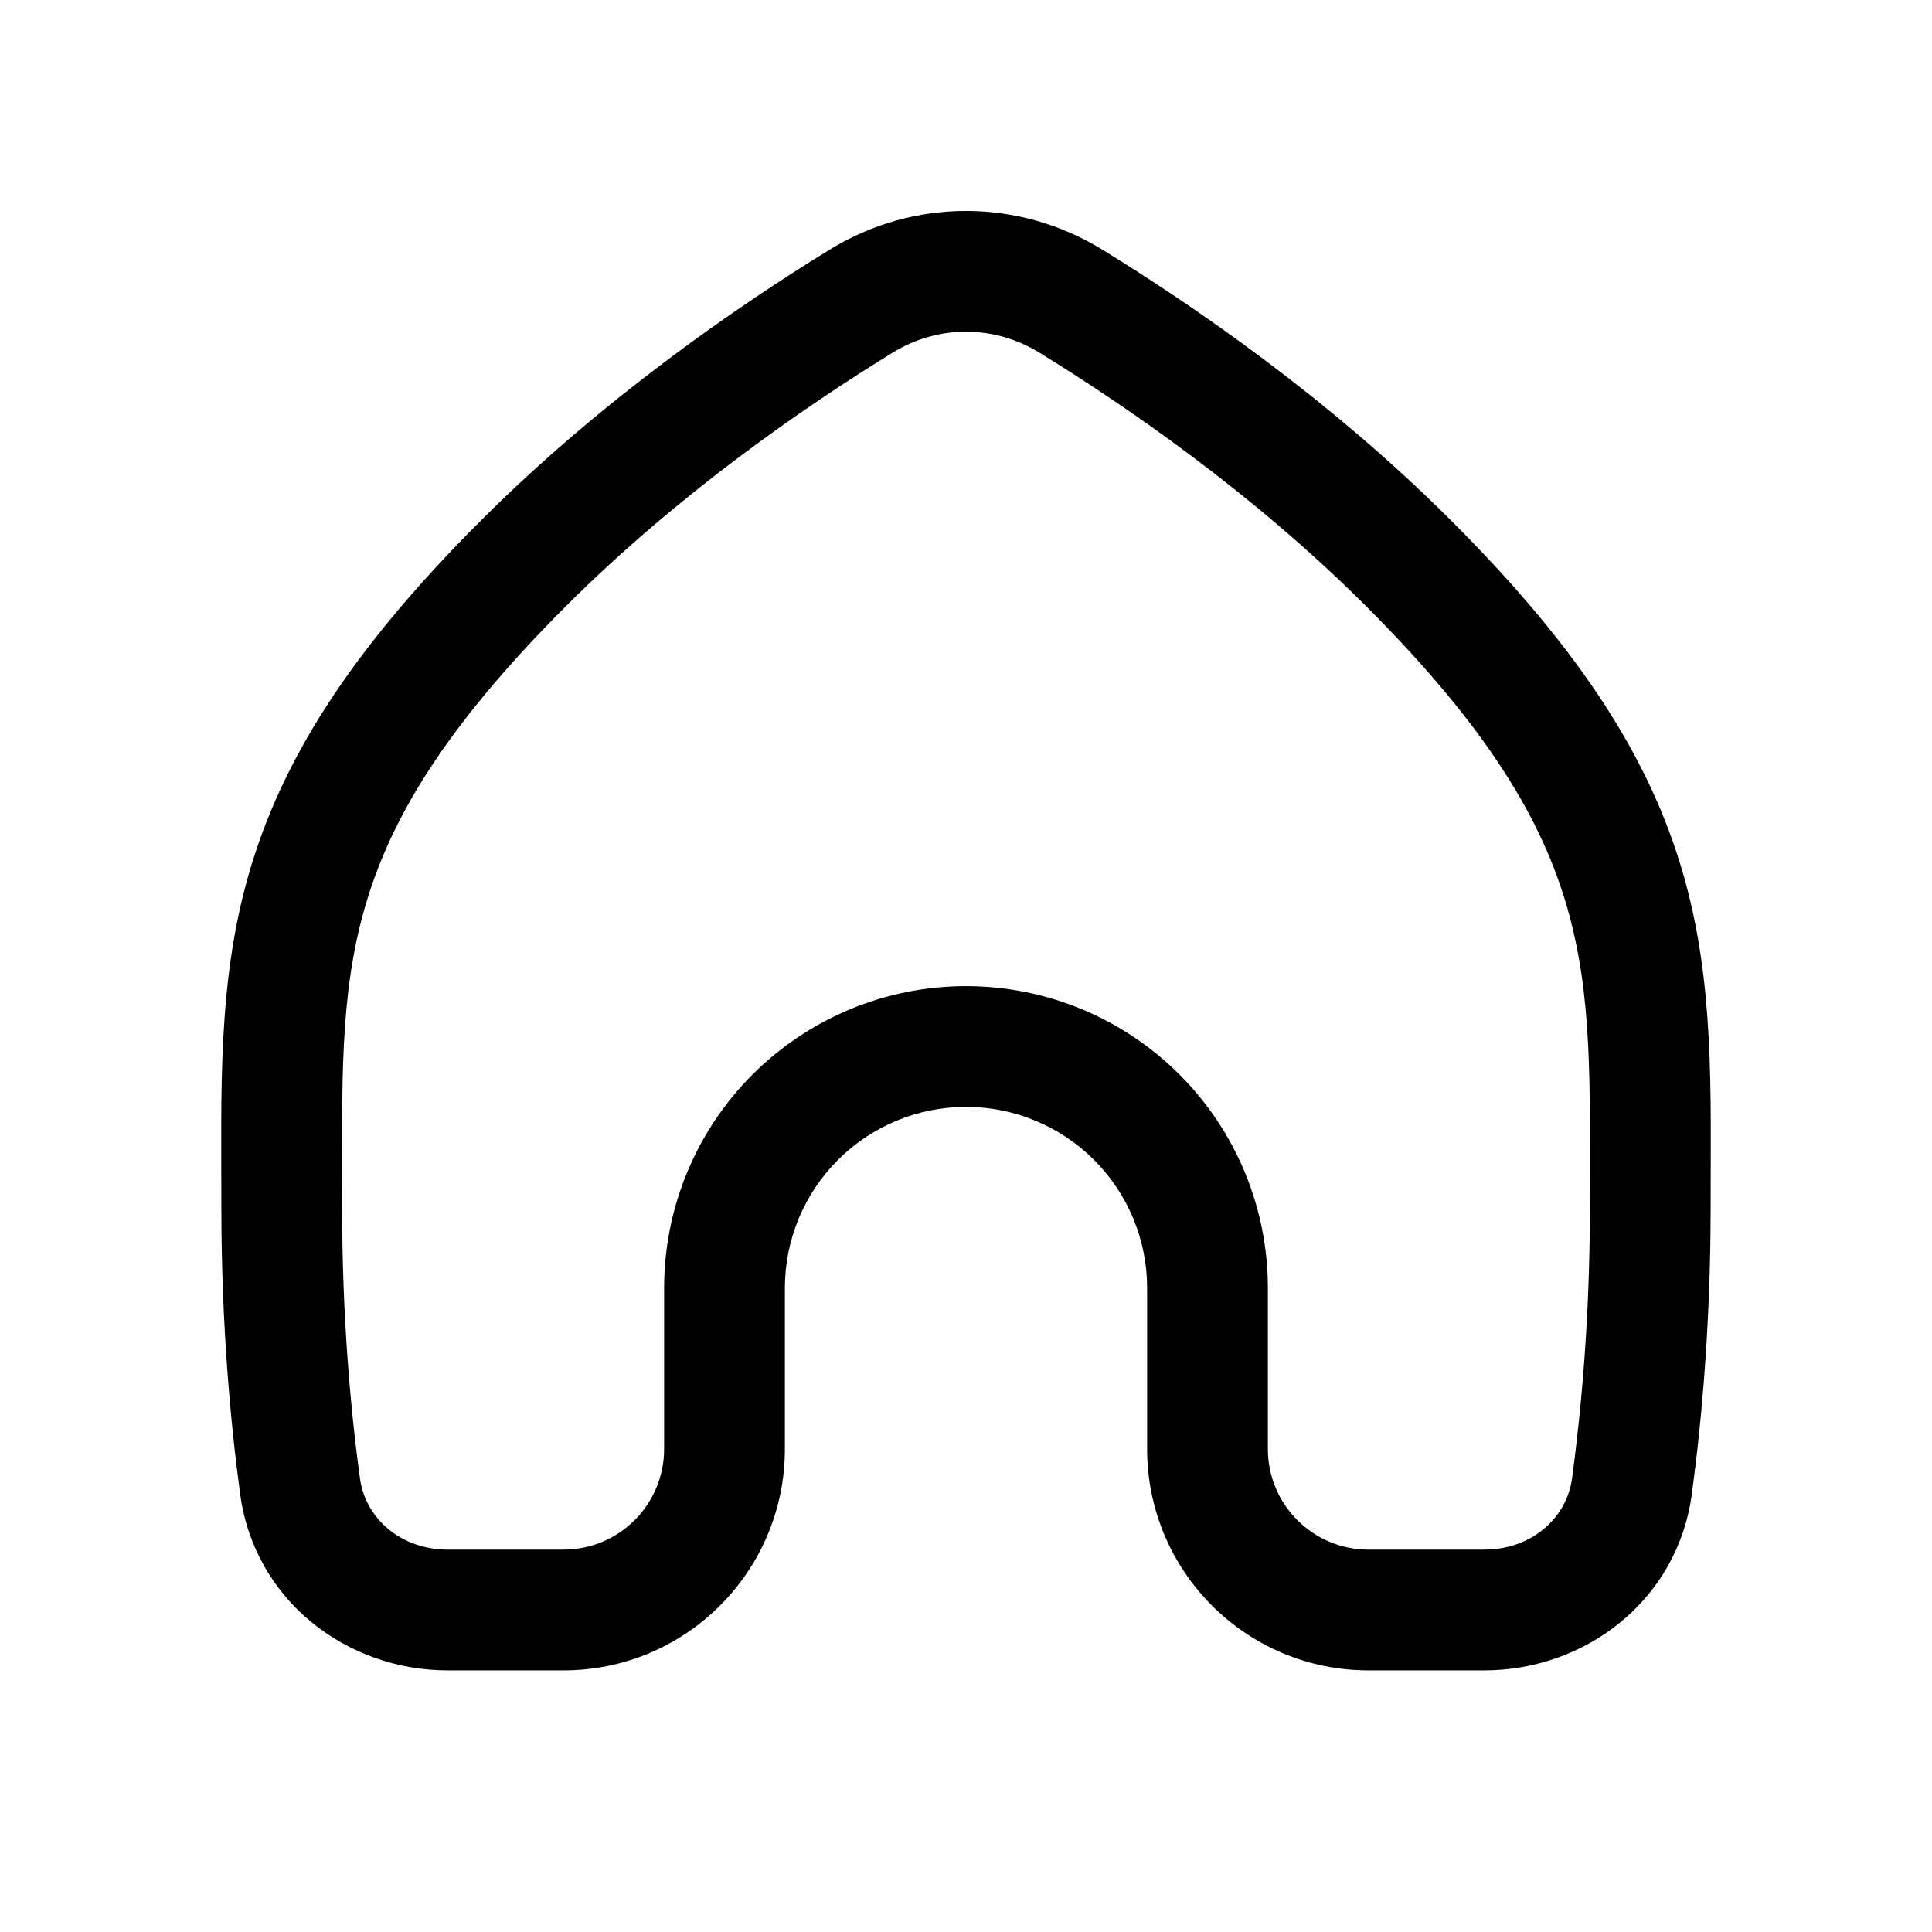
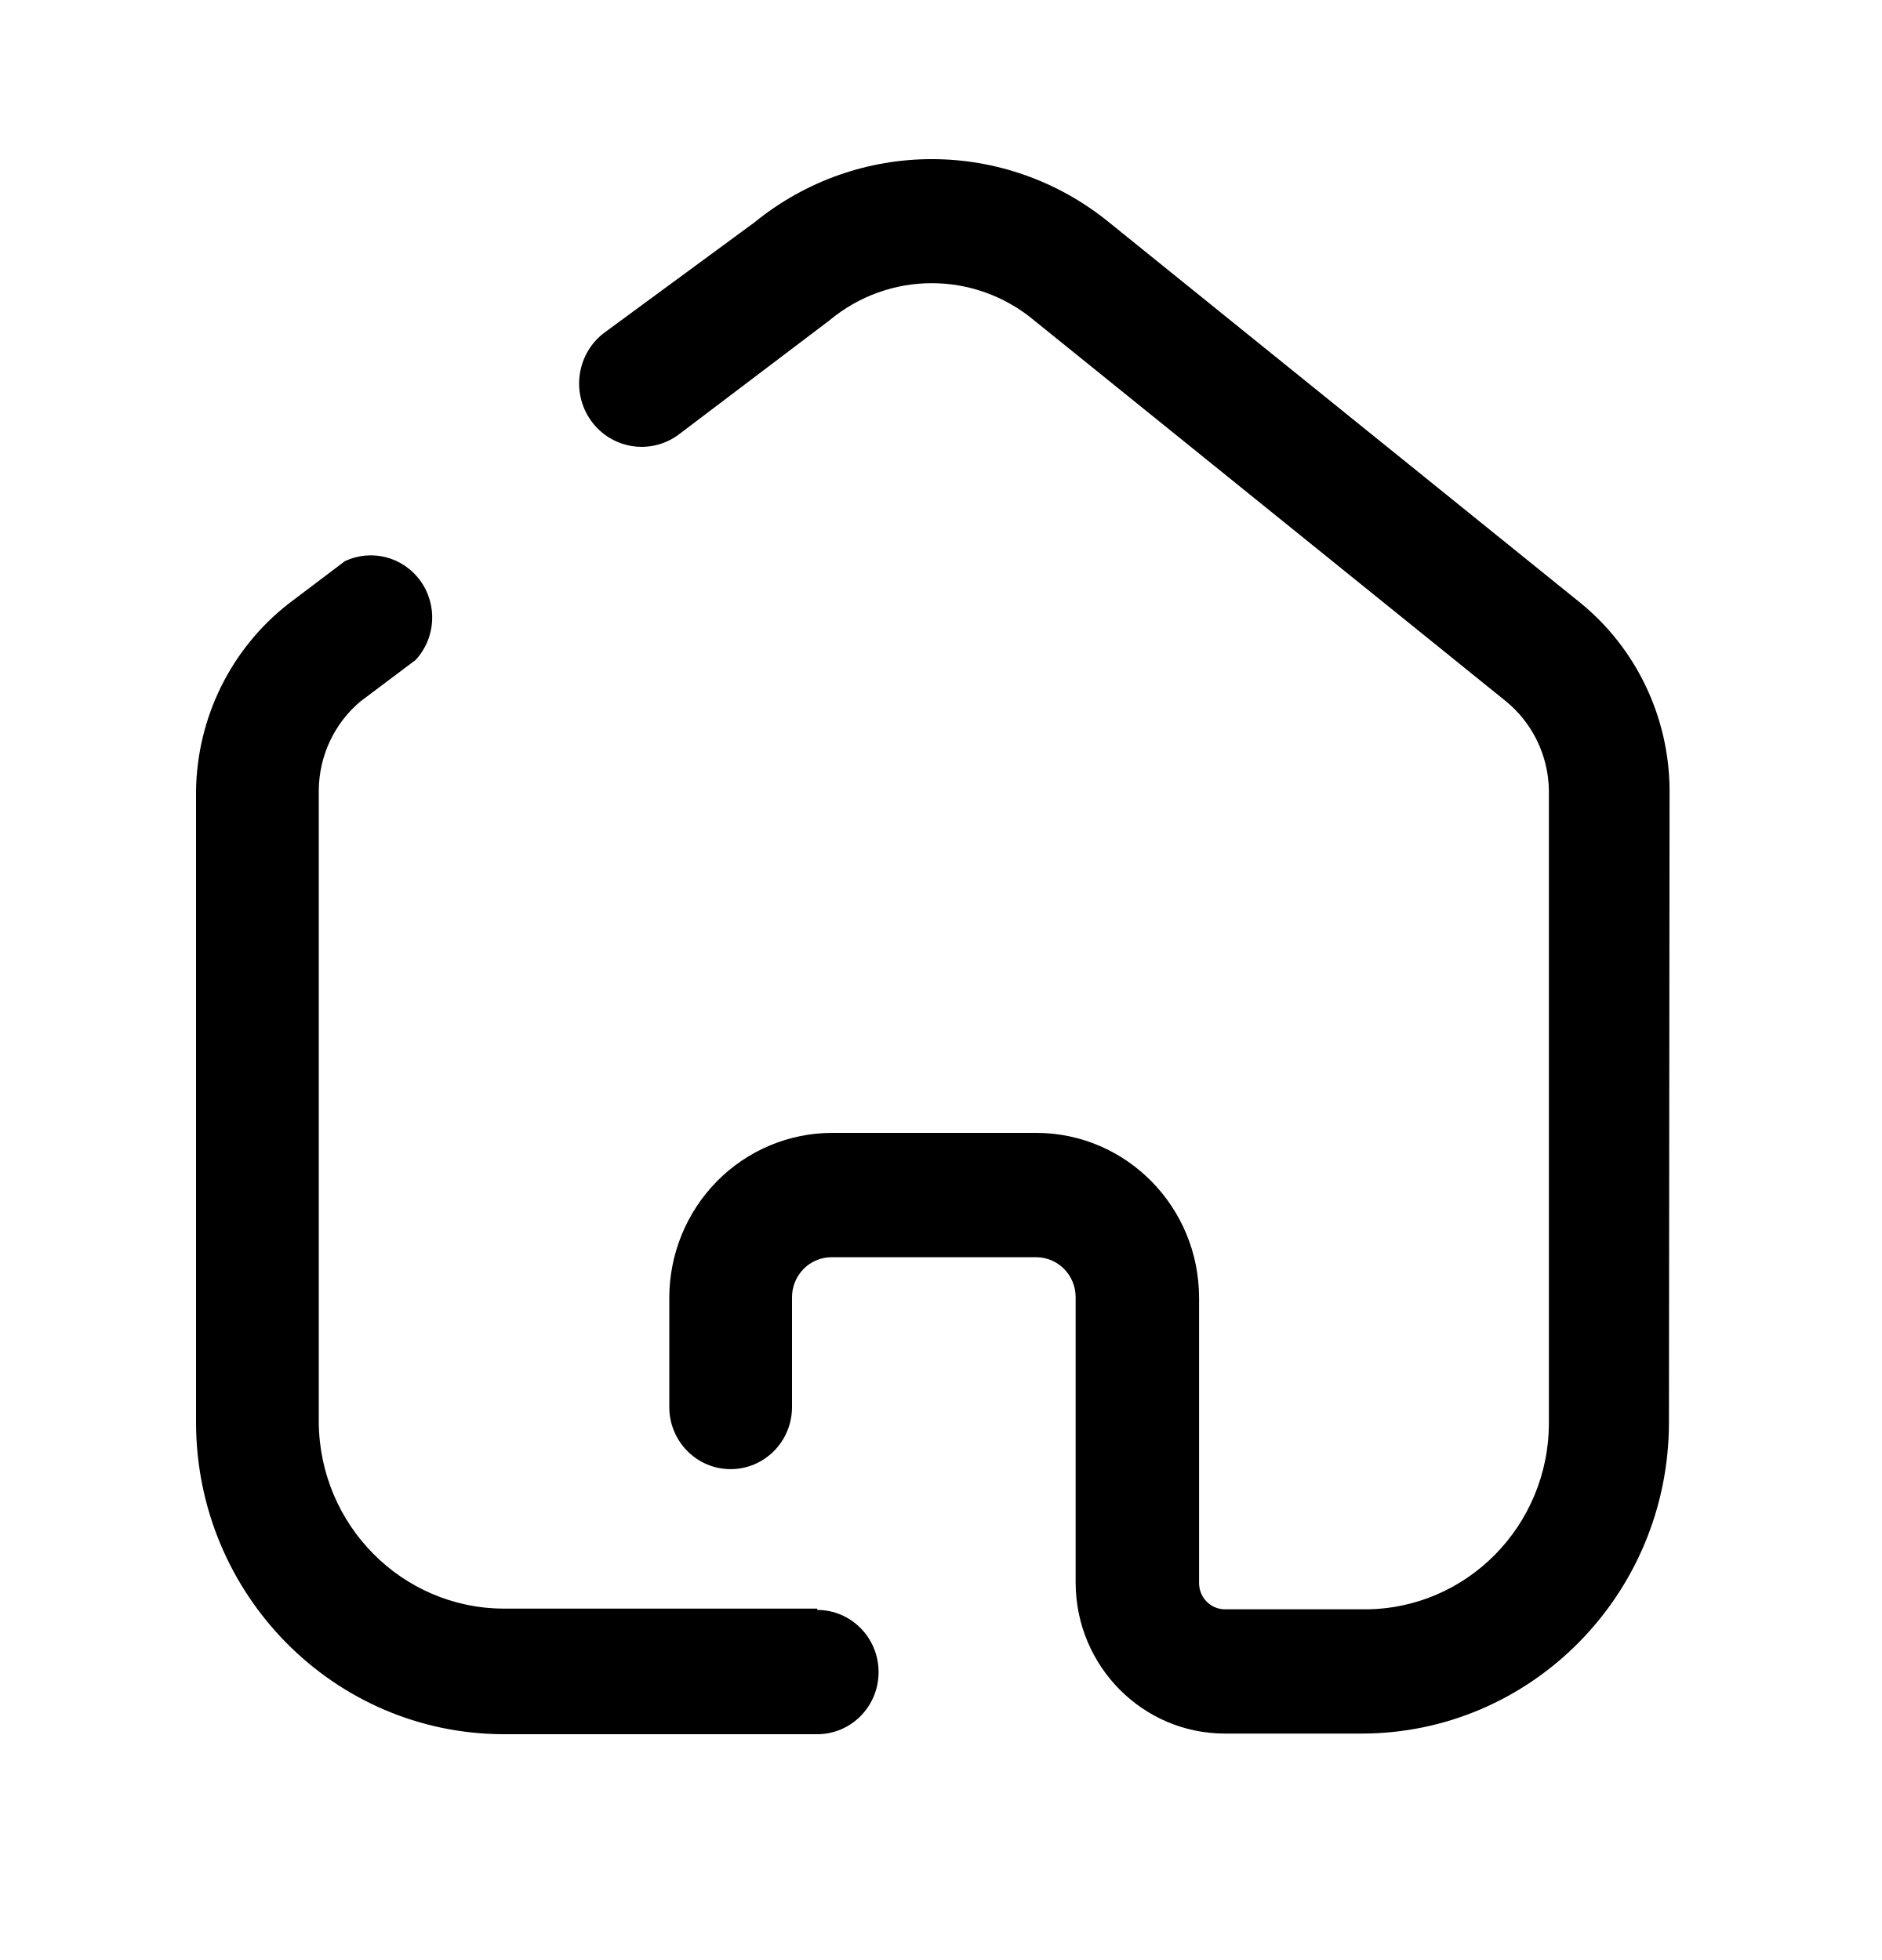
- <svg xmlns="http://www.w3.org/2000/svg" width="24" height="24" viewBox="0 0 24 24" fill="currentColor">
-   <path d="M14.121 13.879L14.652 13.348L14.652 13.348L14.121 13.879ZM3.5 15H2.75H3.5ZM3.727 18.463L4.471 18.363L3.727 18.463ZM20.273 18.463L19.529 18.363L20.273 18.463ZM10.697 3.741L11.09 4.38L10.697 3.741ZM13.302 3.741L13.695 3.102L13.302 3.741ZM18.438 19.25H17V20.75H18.438V19.25ZM15.75 18V16H14.25V18H15.75ZM15.75 16C15.75 15.005 15.355 14.052 14.652 13.348L13.591 14.409C14.013 14.831 14.25 15.403 14.25 16H15.75ZM14.652 13.348C13.948 12.645 12.995 12.25 12 12.25V13.75C12.597 13.75 13.169 13.987 13.591 14.409L14.652 13.348ZM12 12.25C11.005 12.25 10.052 12.645 9.348 13.348L10.409 14.409C10.831 13.987 11.403 13.75 12 13.75V12.25ZM9.348 13.348C8.645 14.052 8.25 15.005 8.25 16H9.75C9.75 15.403 9.987 14.831 10.409 14.409L9.348 13.348ZM8.25 16V18H9.75V16H8.25ZM7 19.25H5.562V20.75H7V19.25ZM10.305 3.102C9.174 3.797 7.488 4.952 5.97 6.47L7.03 7.53C8.435 6.126 10.014 5.041 11.09 4.38L10.305 3.102ZM18.03 6.47C16.512 4.952 14.826 3.797 13.695 3.102L12.91 4.38C13.986 5.041 15.565 6.126 16.97 7.53L18.03 6.47ZM4.471 18.363C4.357 17.526 4.25 16.371 4.25 15H2.75C2.75 16.448 2.863 17.672 2.984 18.564L4.471 18.363ZM19.75 15C19.75 16.371 19.642 17.526 19.529 18.363L21.016 18.564C21.137 17.672 21.25 16.448 21.25 15H19.75ZM5.97 6.47C4.328 8.111 3.491 9.467 3.091 10.856C2.701 12.211 2.75 13.546 2.75 15H4.25C4.25 13.454 4.215 12.374 4.533 11.271C4.84 10.201 5.503 9.057 7.03 7.53L5.97 6.47ZM21.25 15C21.25 13.546 21.299 12.211 20.909 10.856C20.509 9.467 19.672 8.111 18.03 6.47L16.97 7.53C18.497 9.057 19.16 10.201 19.467 11.271C19.785 12.374 19.75 13.454 19.75 15H21.25ZM5.562 19.25C4.98 19.25 4.538 18.863 4.471 18.363L2.984 18.564C3.163 19.883 4.308 20.75 5.562 20.75V19.25ZM8.25 18C8.25 18.69 7.69 19.25 7 19.25V20.75C8.519 20.75 9.75 19.519 9.75 18H8.25ZM17 19.25C16.31 19.25 15.75 18.69 15.75 18H14.25C14.25 19.519 15.481 20.75 17 20.75V19.25ZM18.438 20.75C19.692 20.75 20.837 19.883 21.016 18.564L19.529 18.363C19.462 18.863 19.02 19.25 18.438 19.25V20.75ZM11.09 4.38C11.654 4.034 12.346 4.034 12.91 4.38L13.695 3.102C12.65 2.46 11.35 2.46 10.305 3.102L11.09 4.38Z" fill="currentColor" />
+ <svg xmlns="http://www.w3.org/2000/svg" width="24" height="25" viewBox="0 0 24 25" fill="none">
+   <path fill-rule="evenodd" clip-rule="evenodd" d="M20.152 7.688C20.864 8.267 21.282 9.14 21.291 10.065L21.283 18.14C21.283 20.334 19.527 22.112 17.361 22.112H15.622C14.573 22.112 13.722 21.254 13.717 20.192V16.546C13.717 16.264 13.492 16.036 13.213 16.036H10.604C10.469 16.036 10.339 16.091 10.245 16.188C10.15 16.286 10.098 16.418 10.1 16.555V17.947C10.1 18.384 9.75 18.739 9.317 18.739C8.885 18.739 8.535 18.384 8.535 17.947V16.555C8.535 15.997 8.754 15.462 9.143 15.067C9.533 14.672 10.062 14.45 10.613 14.45H13.222C14.366 14.455 15.291 15.396 15.291 16.555V20.192C15.291 20.377 15.439 20.527 15.622 20.527H17.404C18.701 20.527 19.752 19.462 19.752 18.149V10.083C19.746 9.636 19.541 9.216 19.196 8.938L13.187 4.086C12.429 3.454 11.336 3.454 10.578 4.086L8.648 5.548C8.29 5.808 7.792 5.725 7.535 5.363C7.278 5 7.36 4.496 7.717 4.236L9.622 2.836C10.942 1.761 12.823 1.761 14.143 2.836L20.152 7.688ZM6.422 20.518H10.422V20.535C10.854 20.535 11.204 20.89 11.204 21.328C11.204 21.766 10.854 22.12 10.422 22.12H6.422C4.258 22.116 2.505 20.34 2.5 18.149V10.083C2.514 9.151 2.946 8.276 3.674 7.705L4.396 7.159C4.736 6.997 5.141 7.102 5.362 7.41C5.583 7.718 5.557 8.141 5.3 8.418L4.596 8.947C4.262 9.228 4.068 9.643 4.065 10.083V18.14C4.075 19.453 5.126 20.513 6.422 20.518Z" fill="currentColor" />
</svg>
